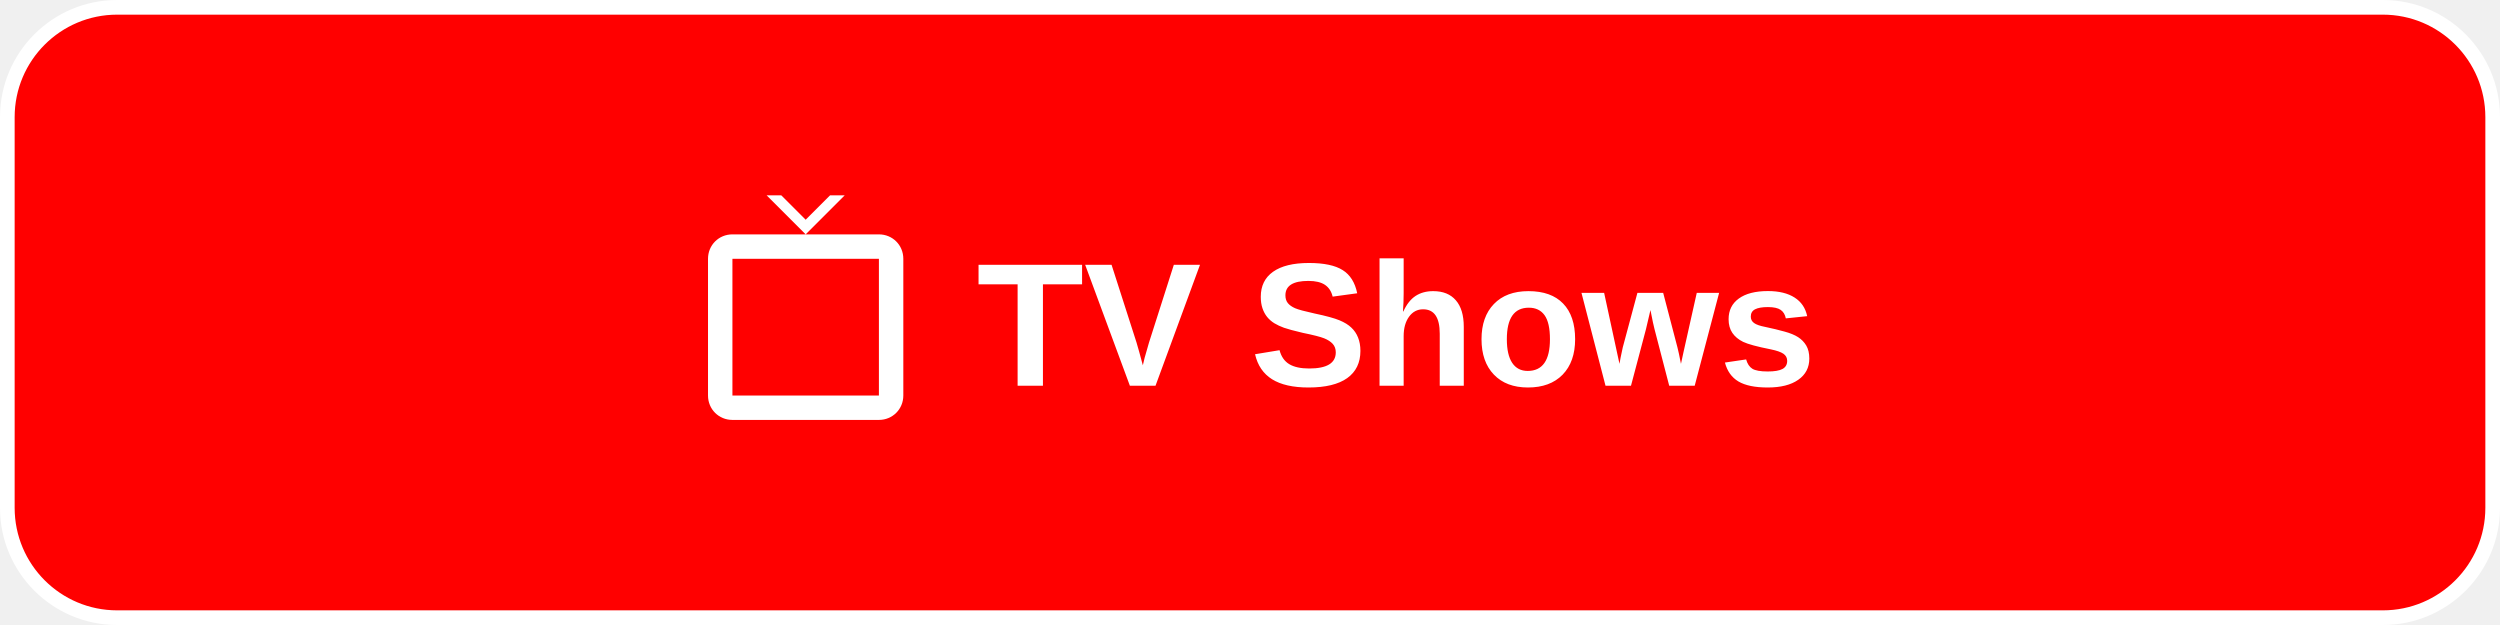
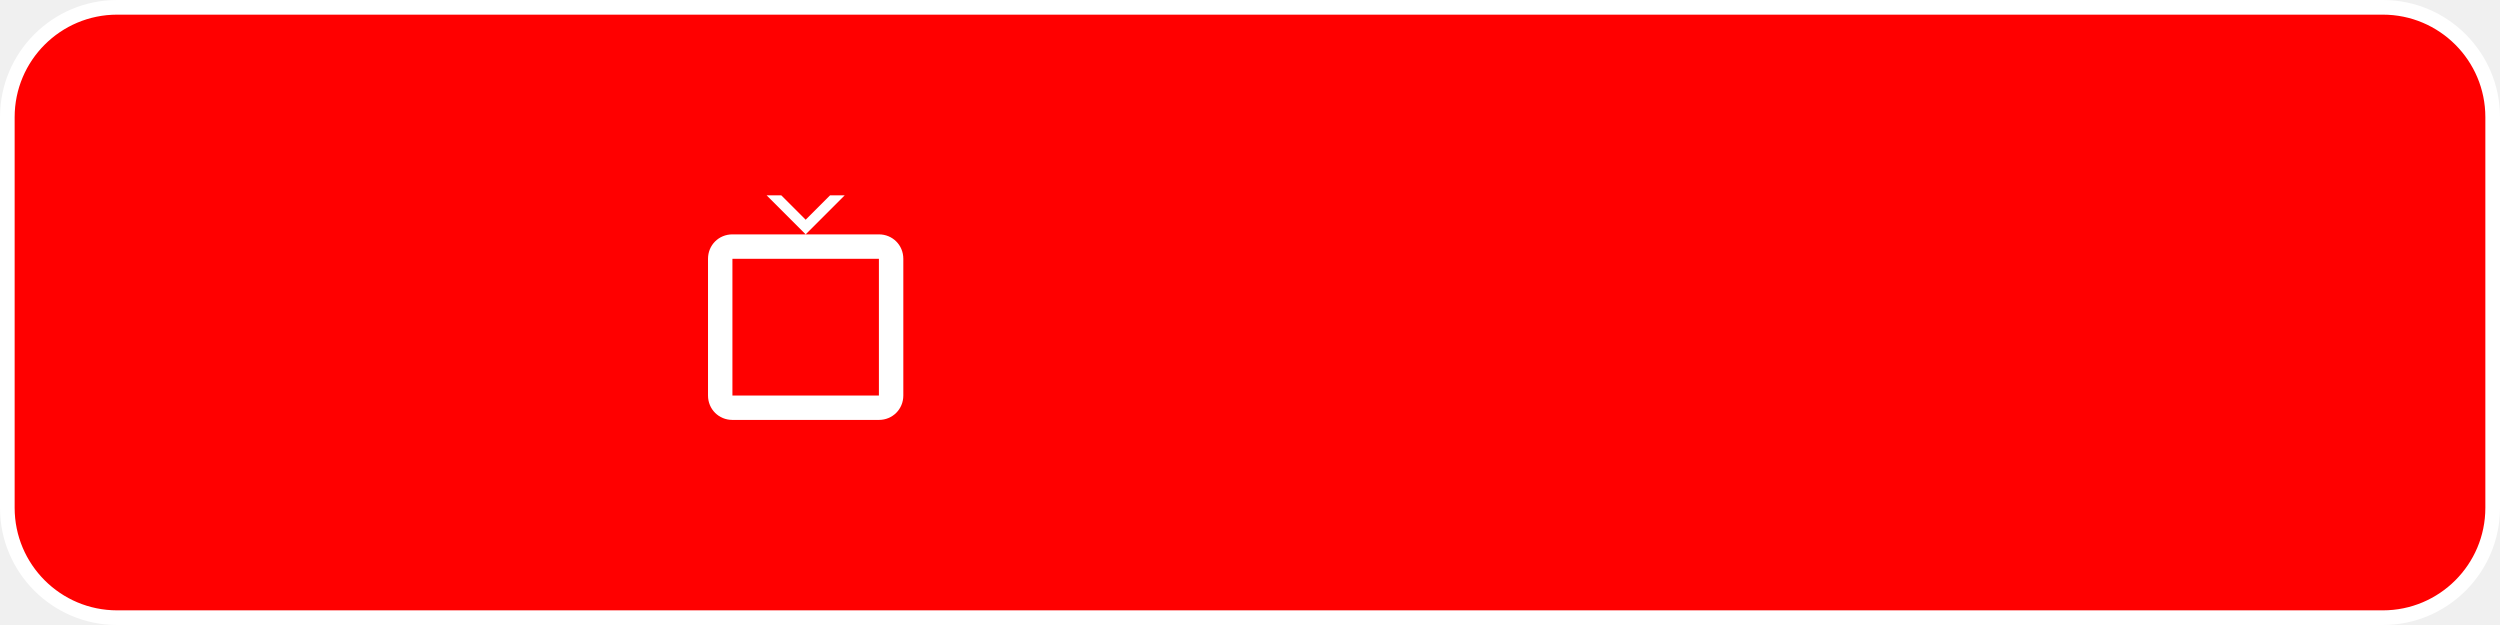
<svg xmlns="http://www.w3.org/2000/svg" width="512" height="128" viewBox="0 0 512 128" fill="none">
  <rect x="1.5" y="1.5" width="509" height="125" rx="22.5" fill="red" fill-opacity="1.0" stroke="white" stroke-width="3" />
  <g transform="translate(145, 0)">
    <path d="M5 48H35C37.8 48 40 50.2 40 53V81C40 83.8 37.8 86 35 86H5C2.2 86 0 83.8 0 81V53C0 50.2 2.2 48 5 48ZM20 48L12 40H15L20 45L25 40H28L20 48ZM5 53V81H35V53H5Z" fill="white" />
-     <text x="55" y="79" fill="white" font-family="Arial, sans-serif" font-size="36" font-weight="bold">TV Shows</text>
  </g>
</svg>
